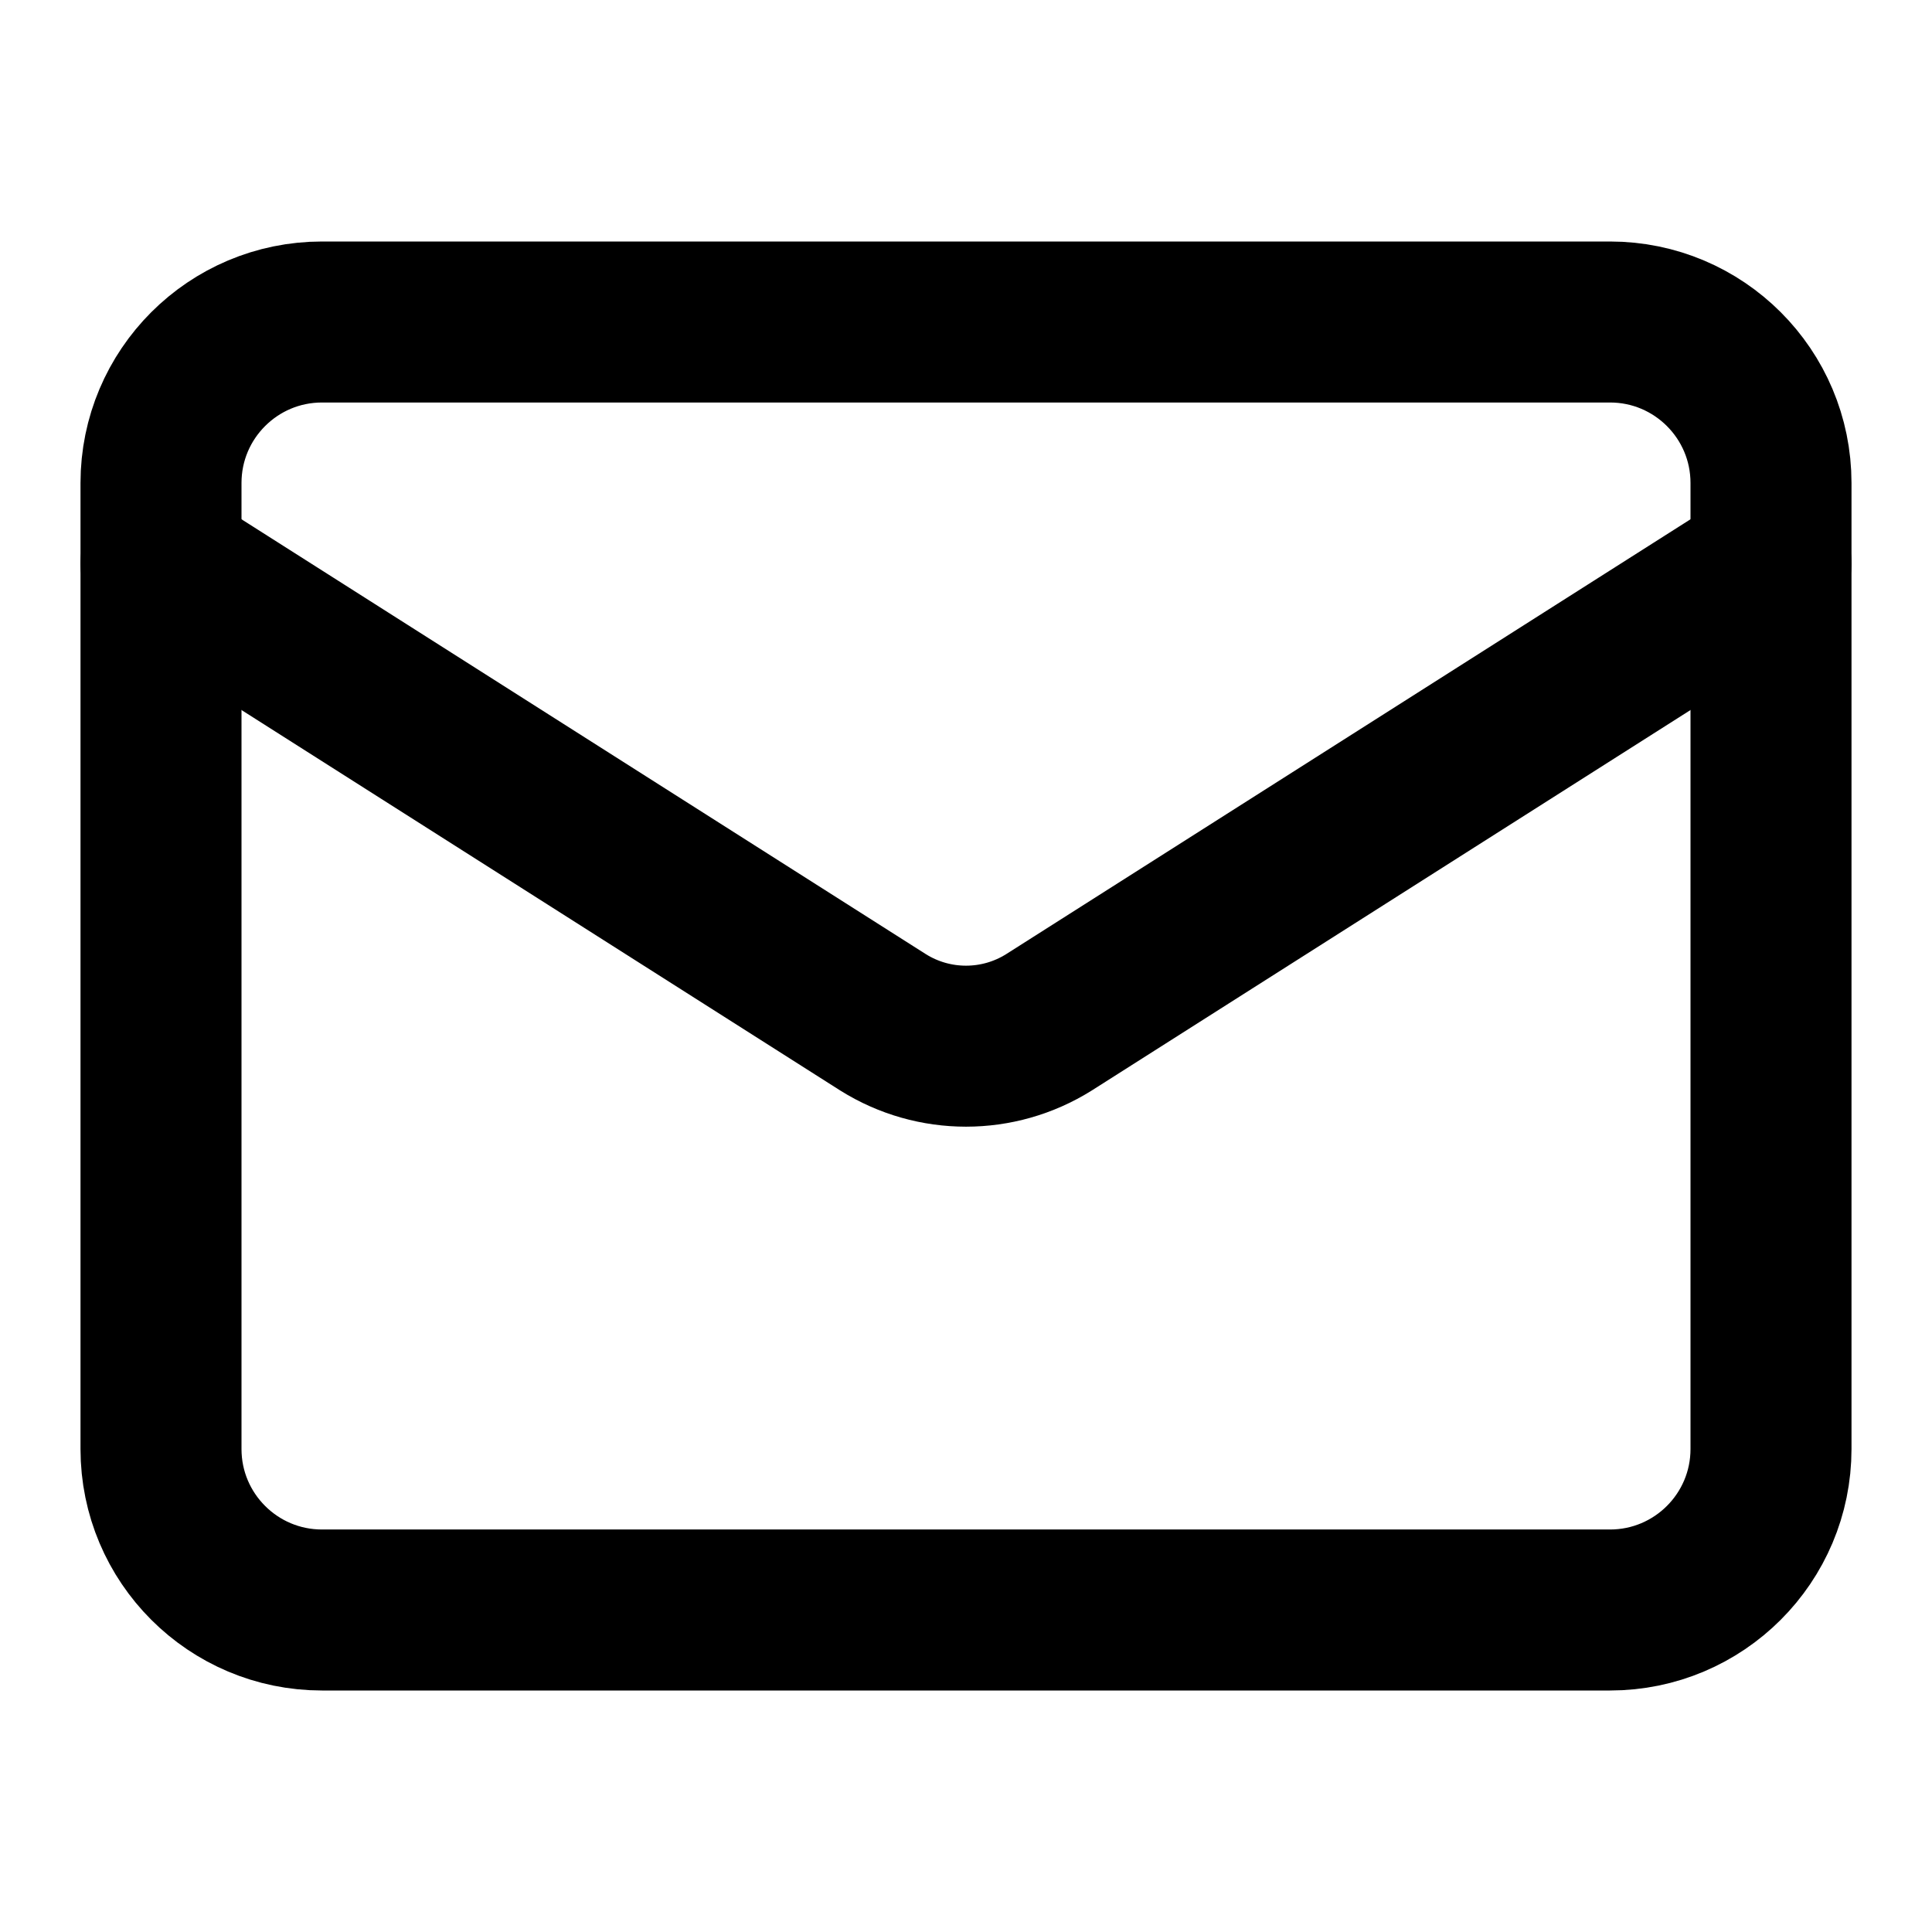
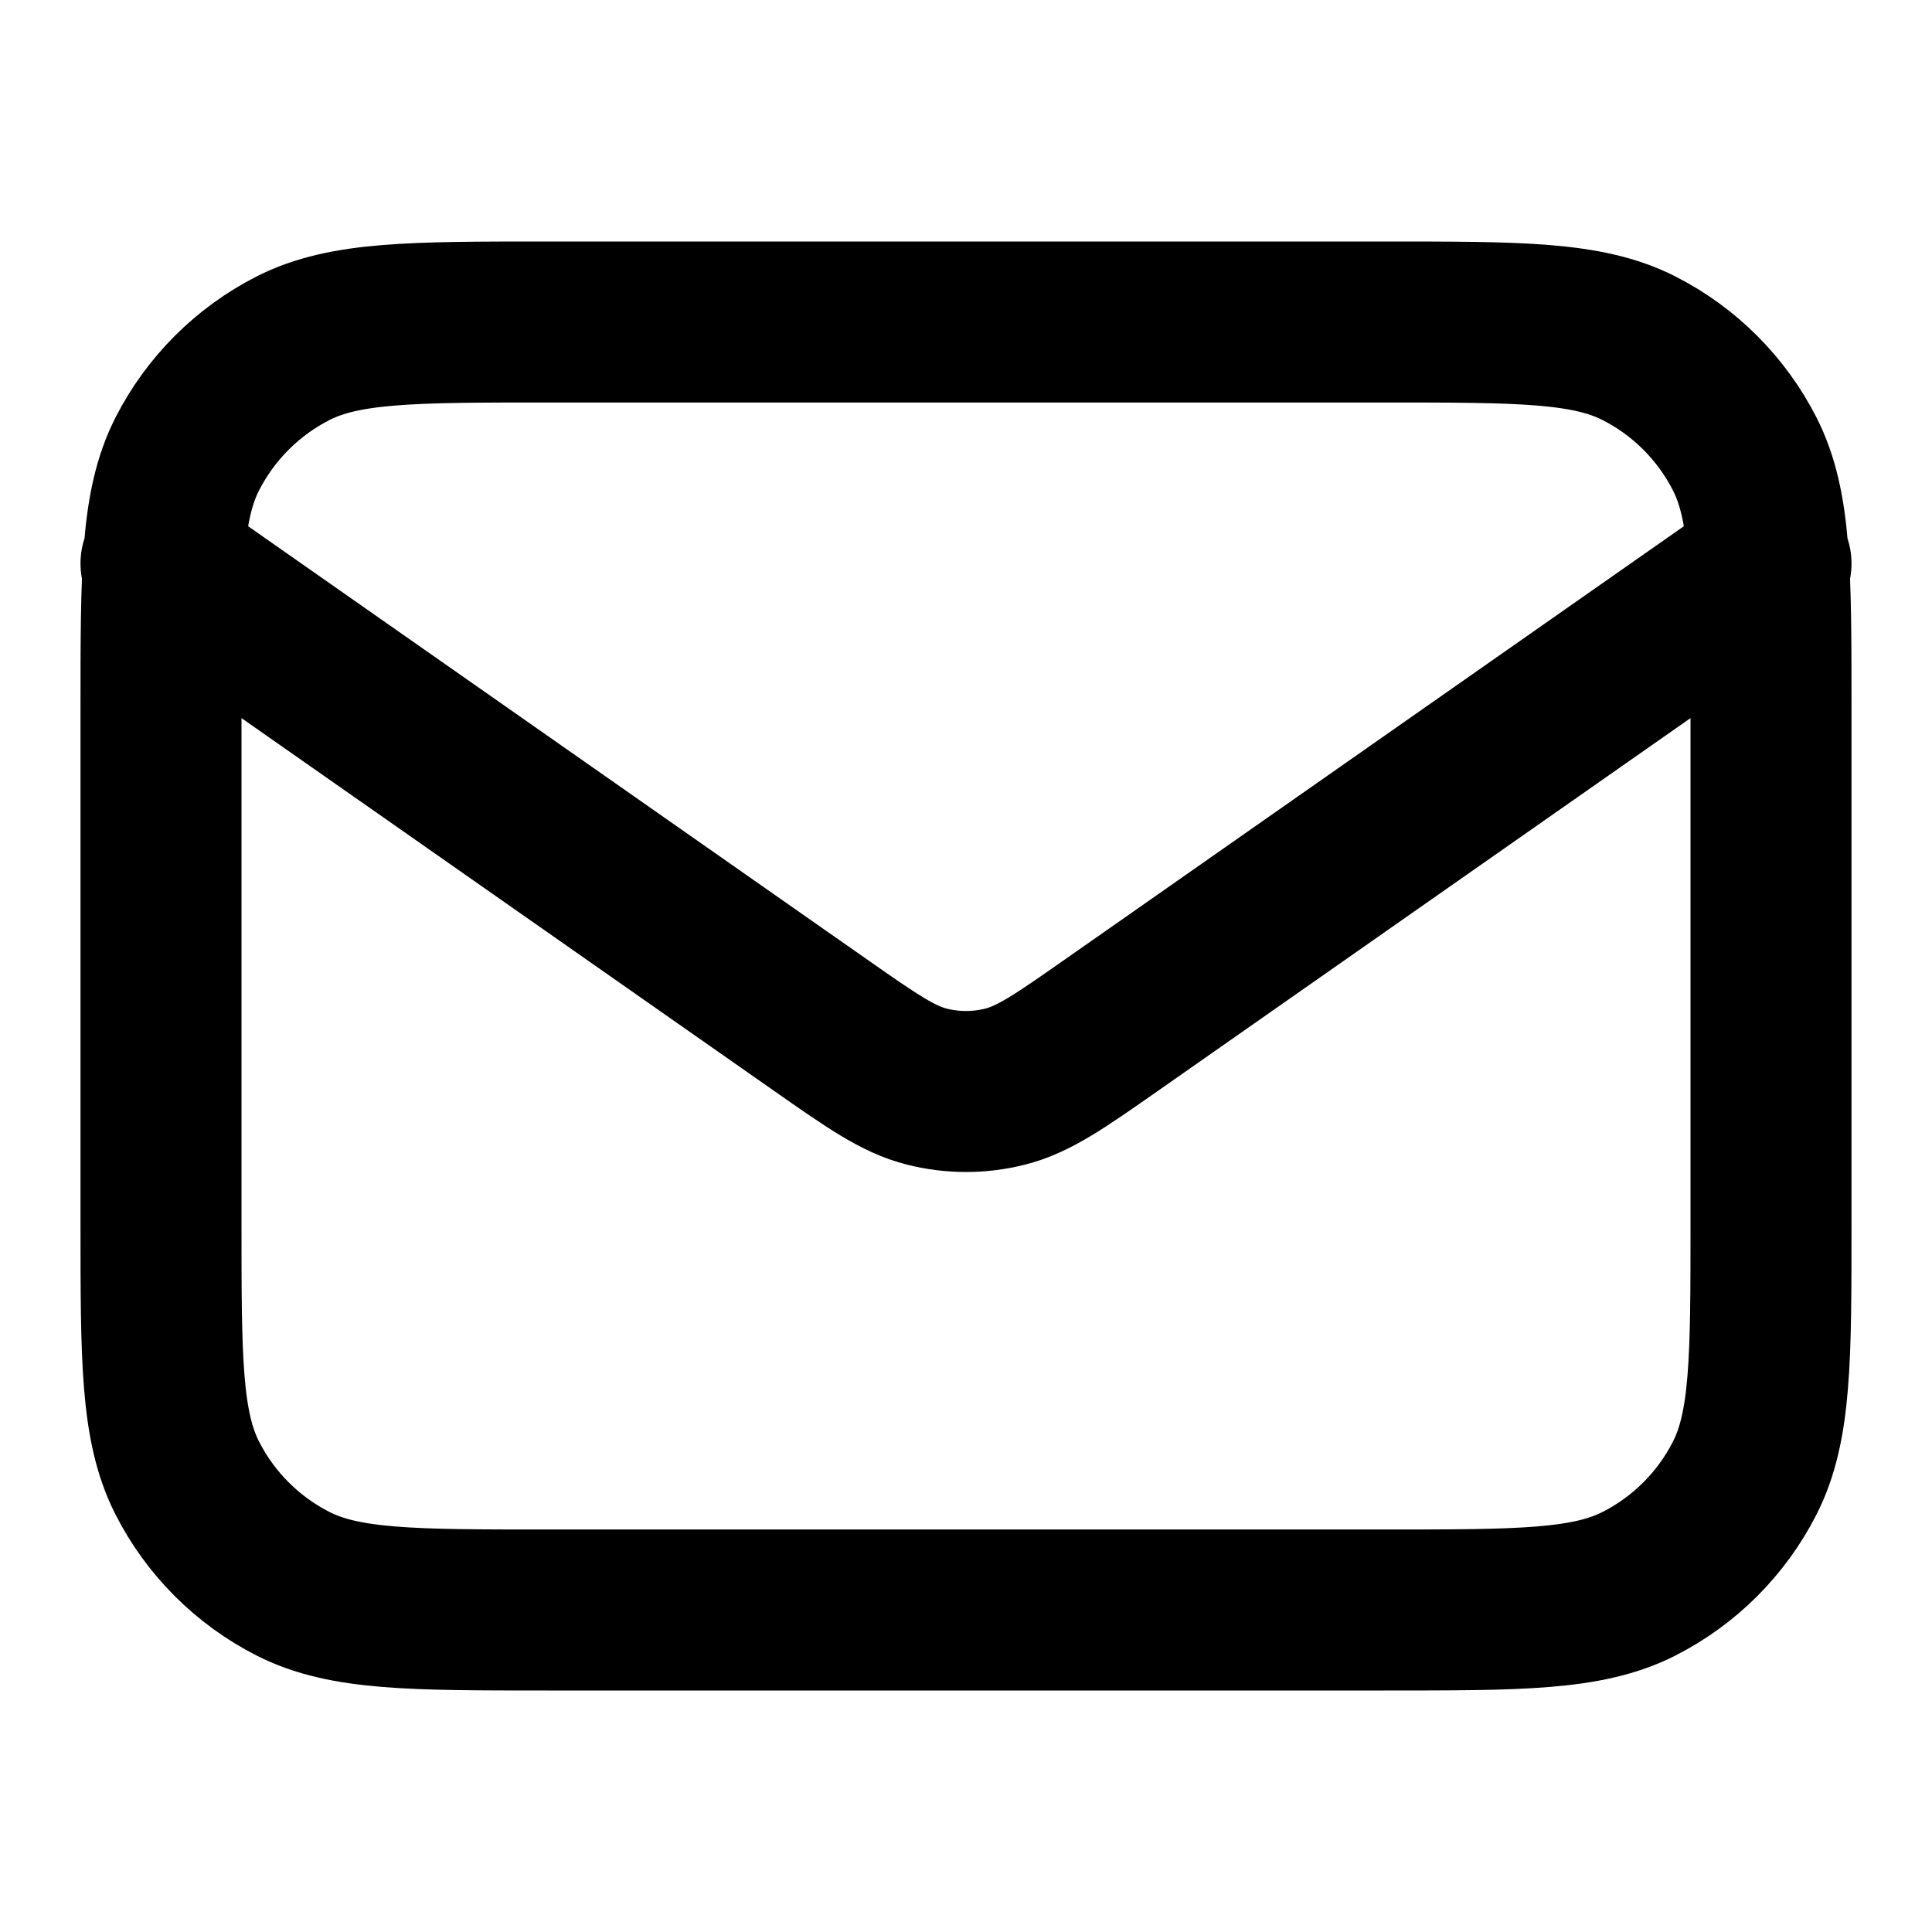
- <svg xmlns="http://www.w3.org/2000/svg" width="24" height="24" viewBox="0 0 24 24" fill="none" stroke="currentColor" stroke-width="2" stroke-linecap="round" stroke-linejoin="round" class="lucide lucide-mail">
-   <rect width="20" height="16" x="2" y="4" rx="2" />
-   <path d="m22 7-8.97 5.7a1.94 1.94 0 0 1-2.06 0L2 7" />
+ <svg xmlns="http://www.w3.org/2000/svg" width="800px" height="800px" viewBox="0 0 24 24" fill="none">
+   <path d="M2 7L10.165 12.715C10.826 13.178 11.157 13.41 11.516 13.499C11.834 13.579 12.166 13.579 12.484 13.499C12.843 13.41 13.174 13.178 13.835 12.715L22 7M6.8 20H17.2C18.88 20 19.72 20 20.362 19.673C20.927 19.385 21.385 18.927 21.673 18.362C22 17.72 22 16.88 22 15.2V8.8C22 7.12 22 6.28 21.673 5.638C21.385 5.074 20.927 4.615 20.362 4.327C19.72 4 18.88 4 17.2 4H6.8C5.12 4 4.28 4 3.638 4.327C3.074 4.615 2.615 5.074 2.327 5.638C2 6.28 2 7.12 2 8.8V15.2C2 16.88 2 17.72 2.327 18.362C2.615 18.927 3.074 19.385 3.638 19.673C4.28 20 5.12 20 6.8 20Z" stroke="#000000" stroke-width="2" stroke-linecap="round" stroke-linejoin="round" />
</svg>
